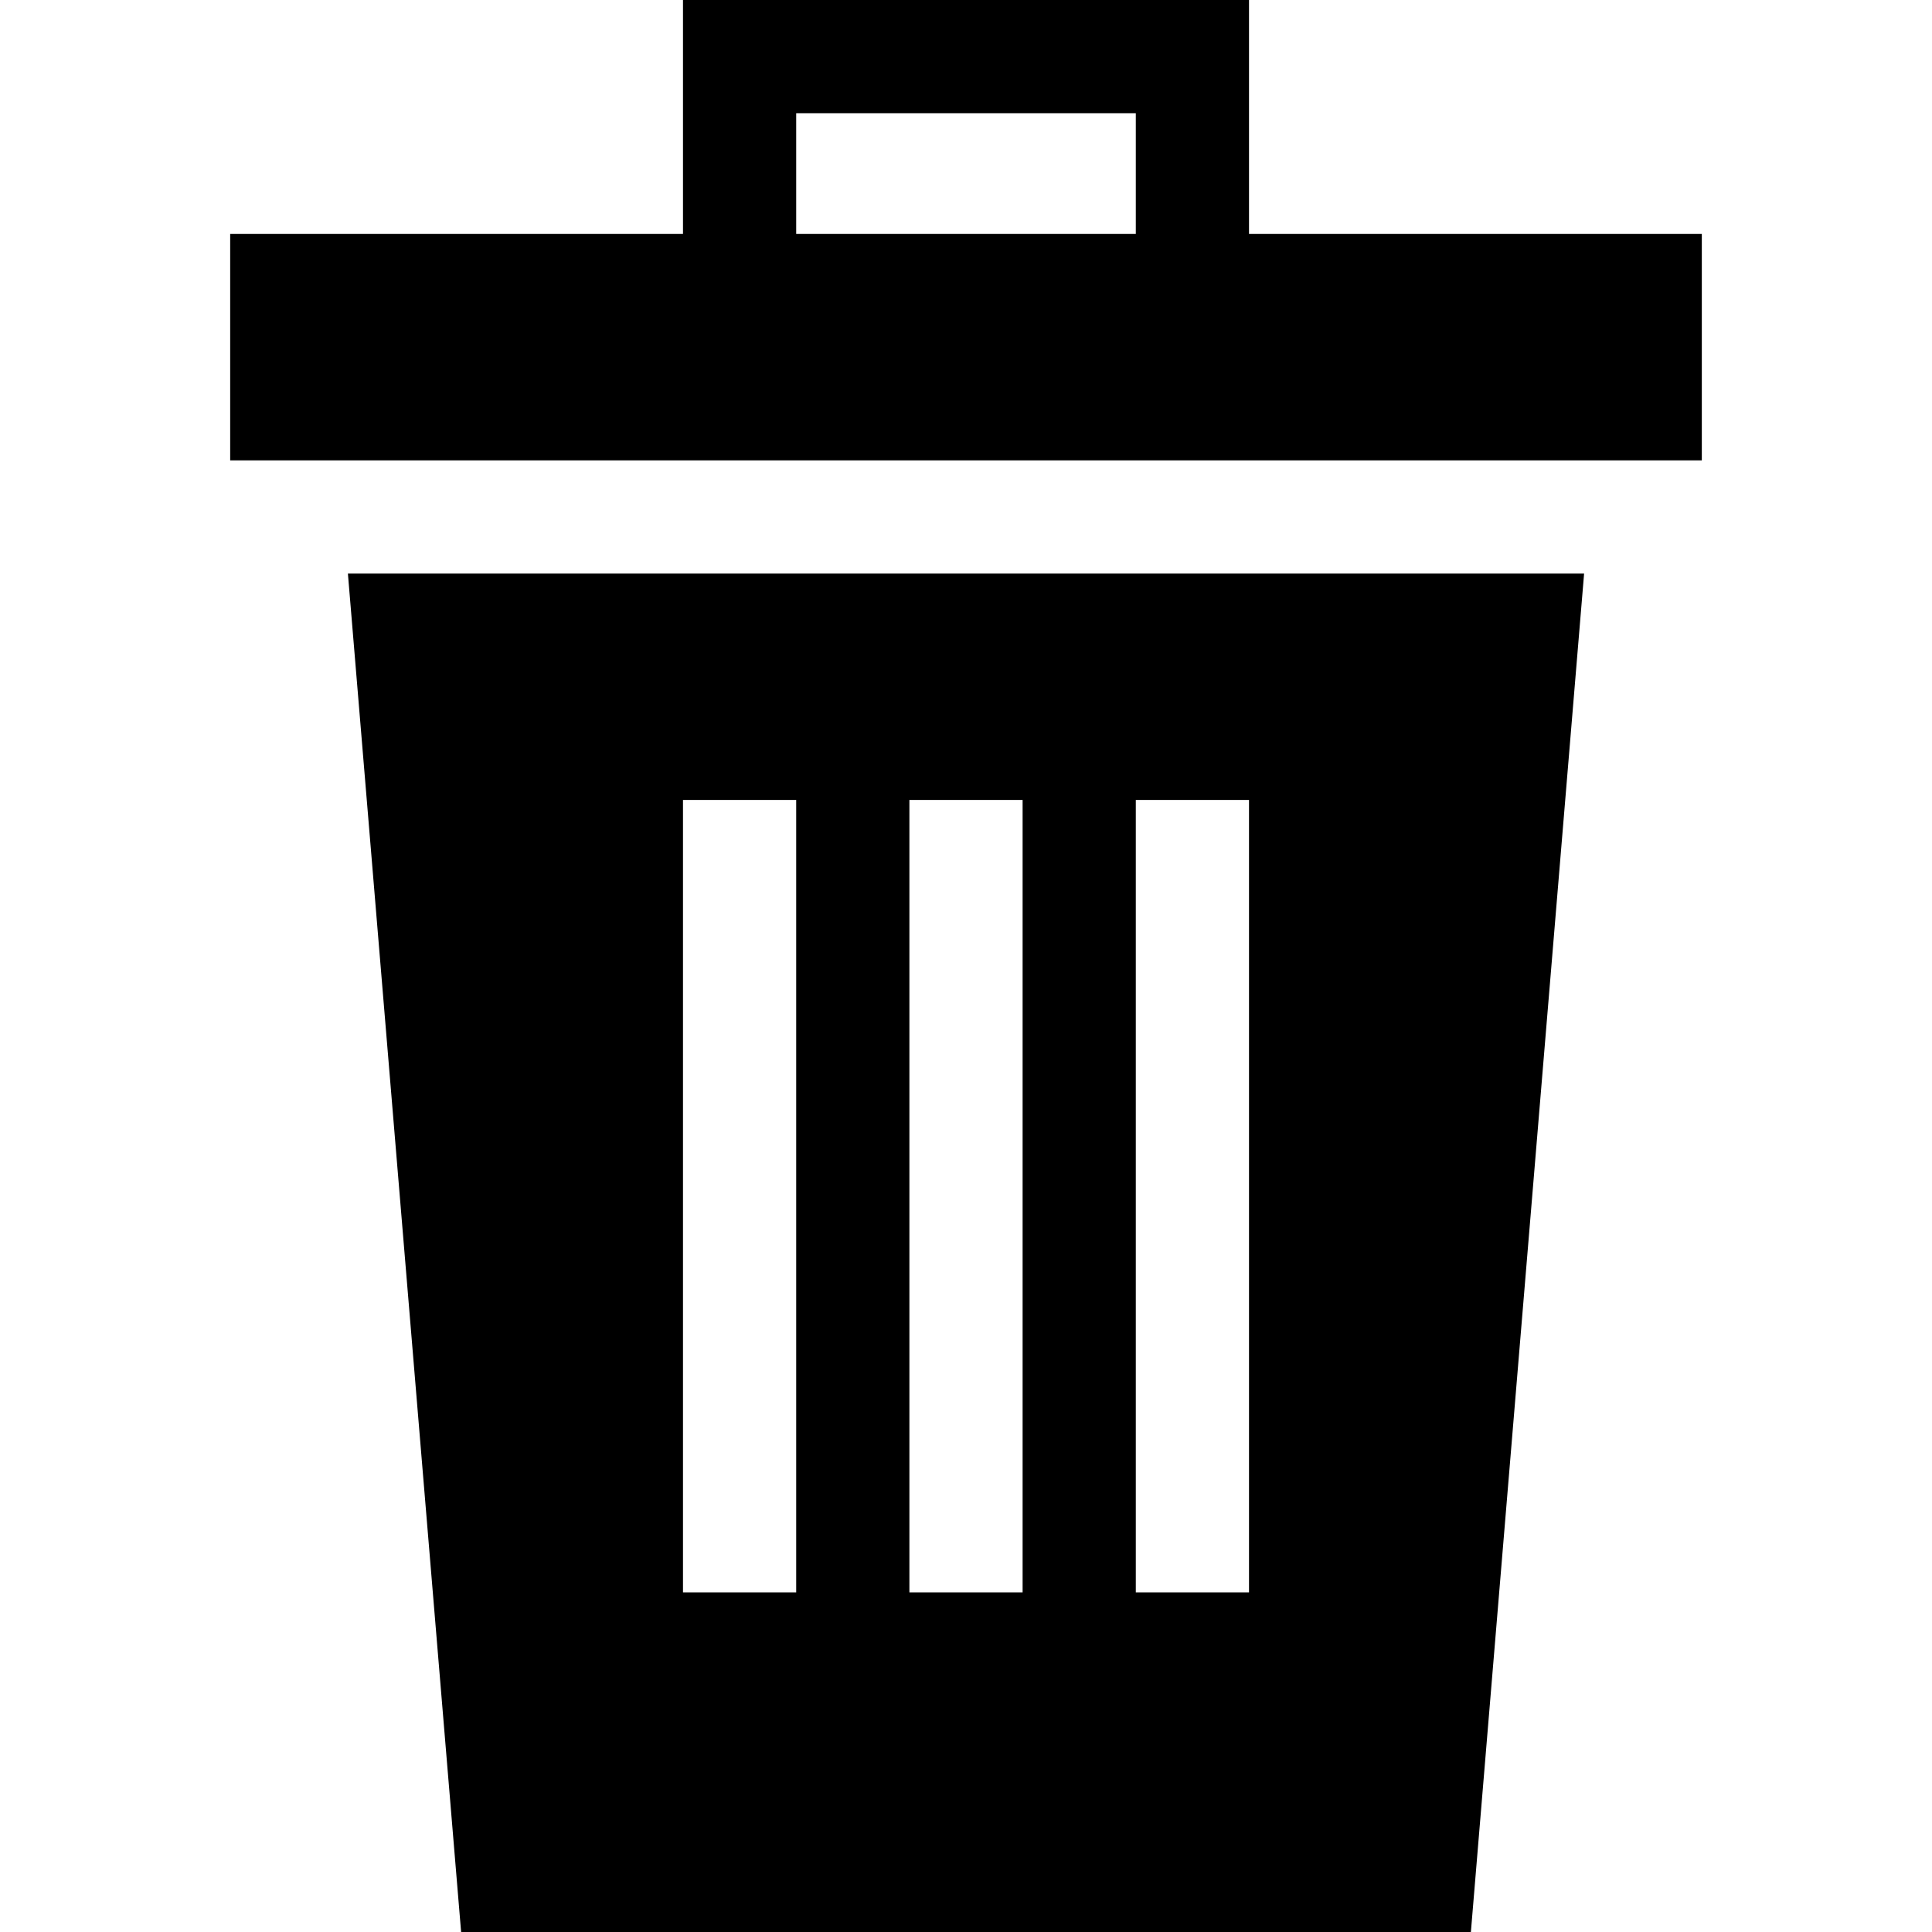
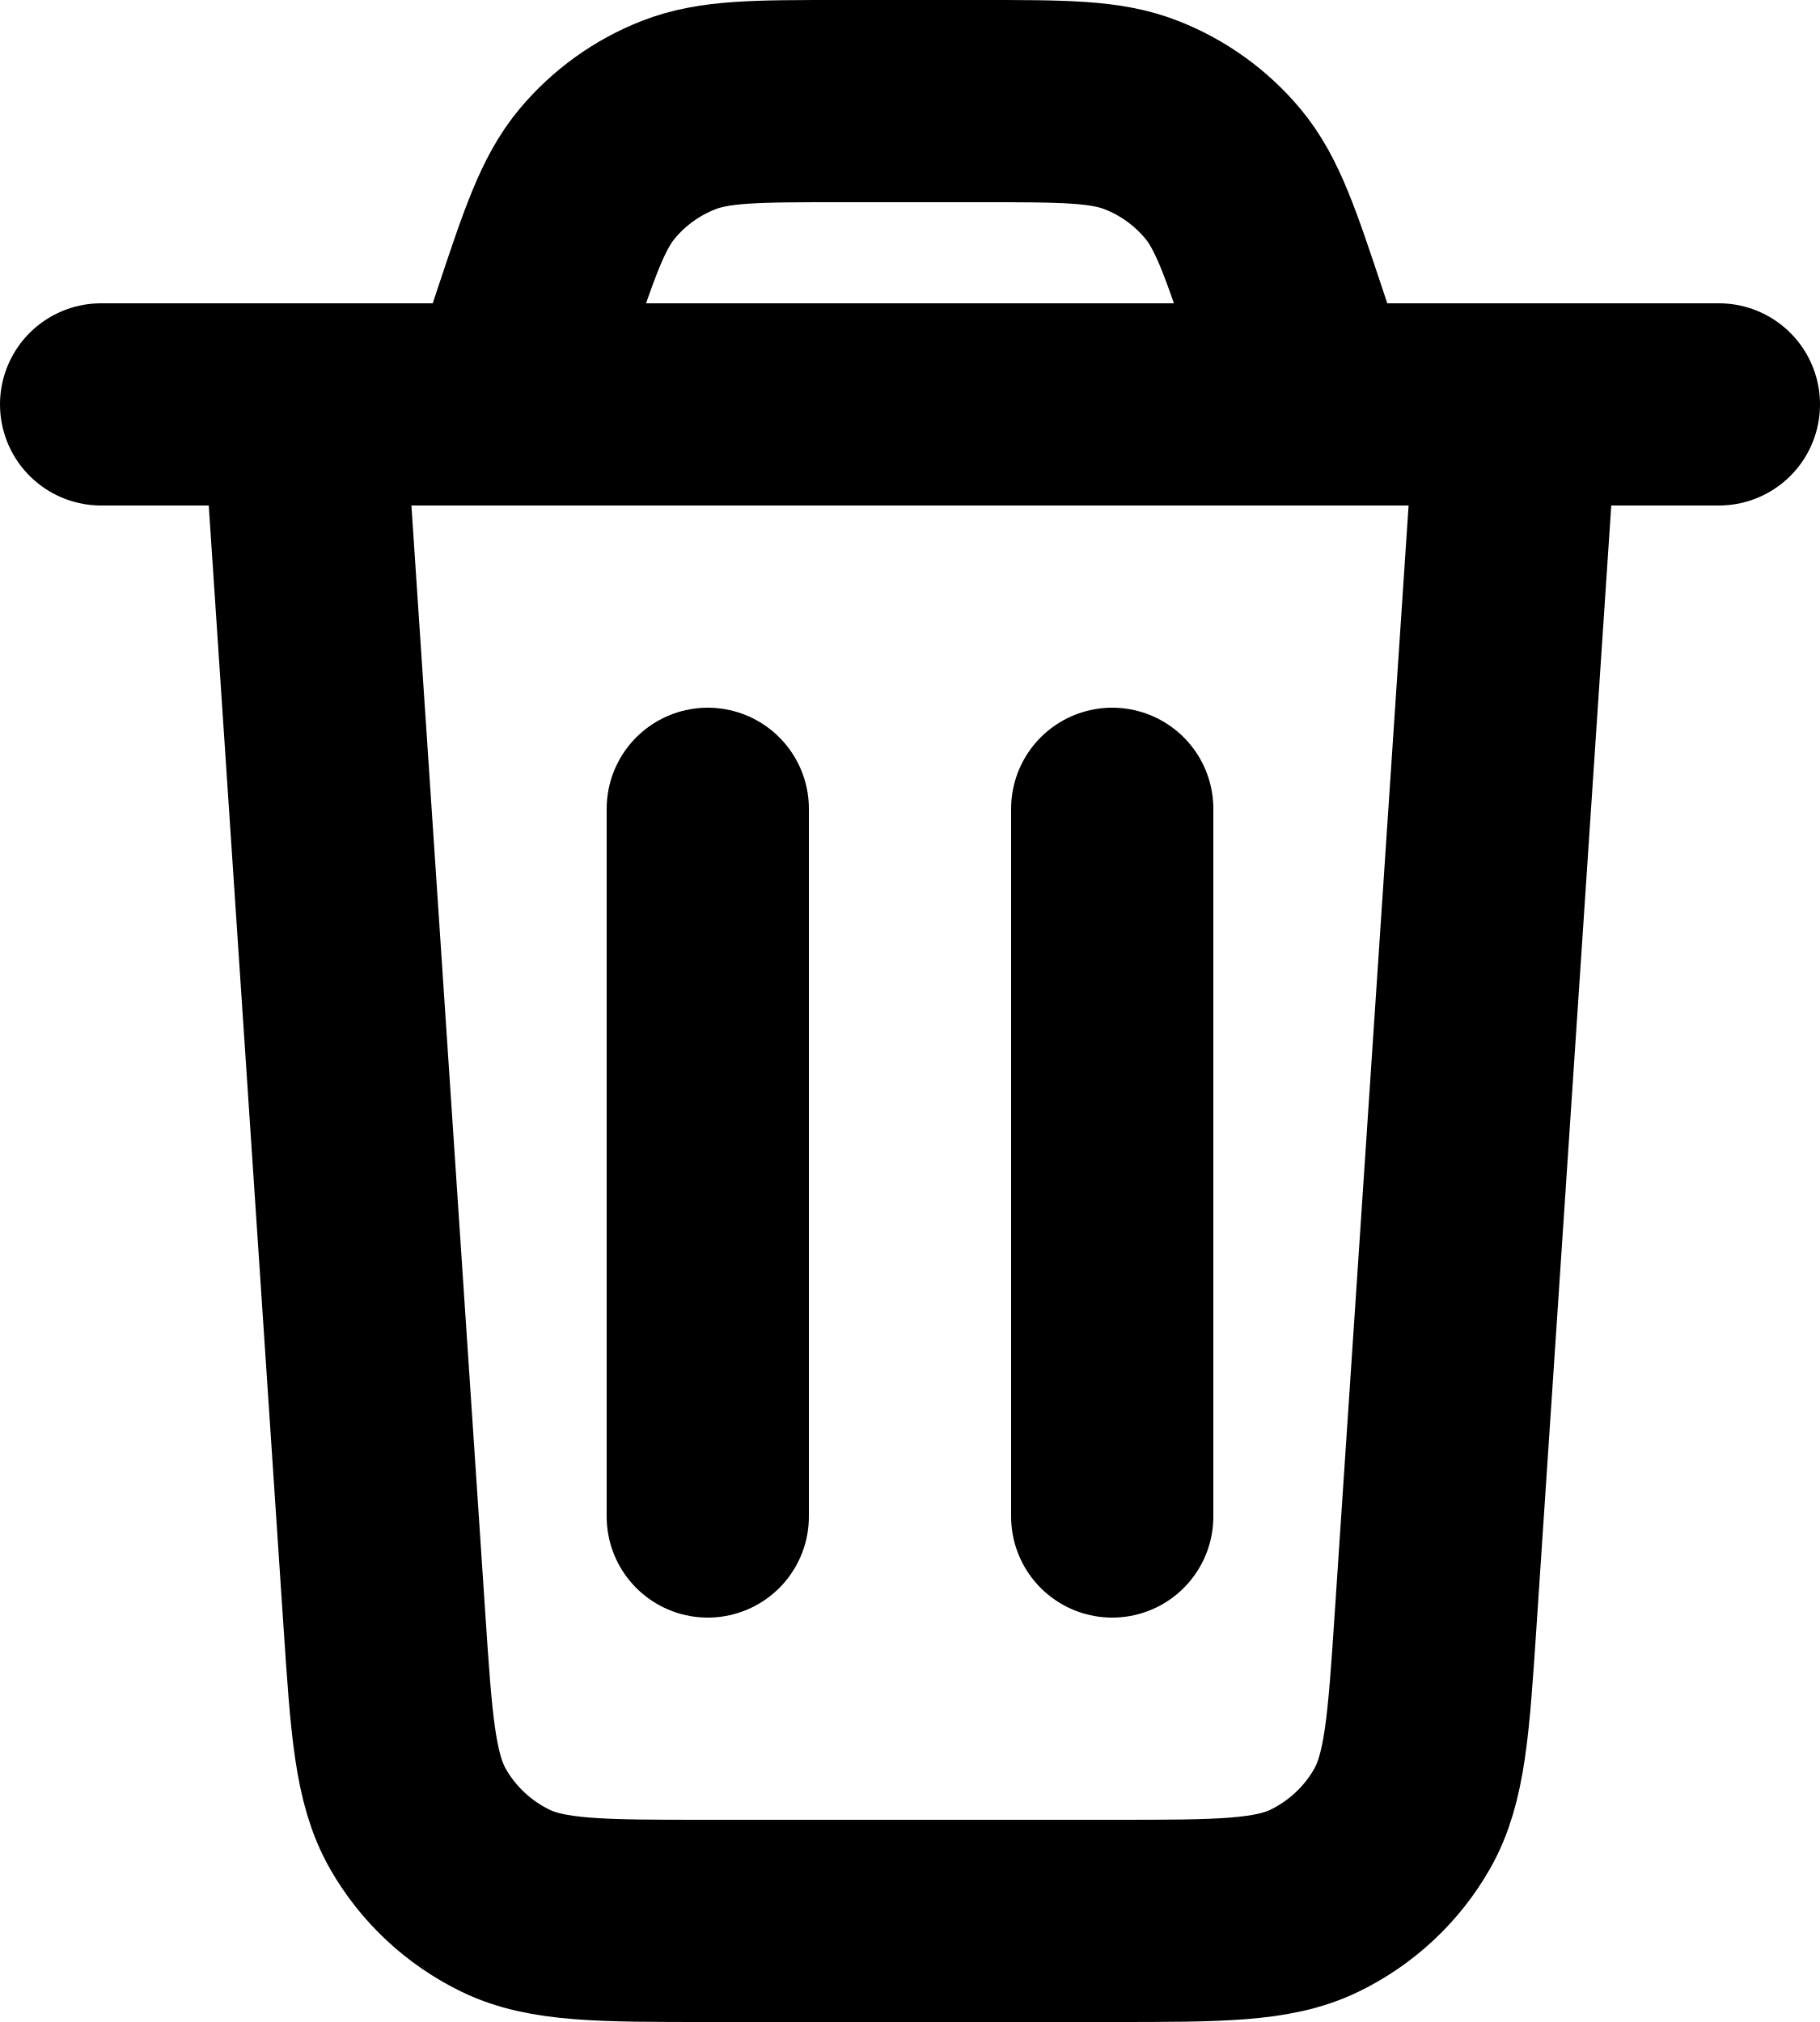
- <svg xmlns="http://www.w3.org/2000/svg" id="Capa_1" enable-background="new 0 0 512 512" viewBox="0 0 512 512">
-   <g>
-     <path d="m389.799 512 30.004-359.995h-327.605l30.003 359.995zm-88.799-300h30v210h-30zm-60 0h30v210h-30zm-60 0h30v210h-30z" />
-     <path d="m451 62h-120v-62h-150v62h-120v60h390zm-150 0h-90v-32h90z" />
-   </g>
+ <svg xmlns="http://www.w3.org/2000/svg" fill="none" viewBox="3 2 18 20">
+   <path d="M18 6L17.199 18.013C17.129 19.065 17.094 19.591 16.867 19.99C16.667 20.341 16.365 20.623 16.001 20.8C15.588 21 15.061 21 14.006 21H9.994C8.939 21 8.412 21 7.999 20.8C7.635 20.623 7.333 20.341 7.133 19.99C6.906 19.591 6.871 19.065 6.801 18.013L6 6M4 6H20M16 6L15.729 5.188C15.467 4.401 15.336 4.008 15.093 3.717C14.878 3.46 14.602 3.261 14.29 3.139C13.938 3 13.523 3 12.694 3H11.306C10.477 3 10.062 3 9.71 3.139C9.398 3.261 9.122 3.46 8.907 3.717C8.664 4.008 8.533 4.401 8.271 5.188L8 6M14 10V17M10 10V17" stroke="#000000" stroke-width="2" stroke-linecap="round" stroke-linejoin="round" />
</svg>
